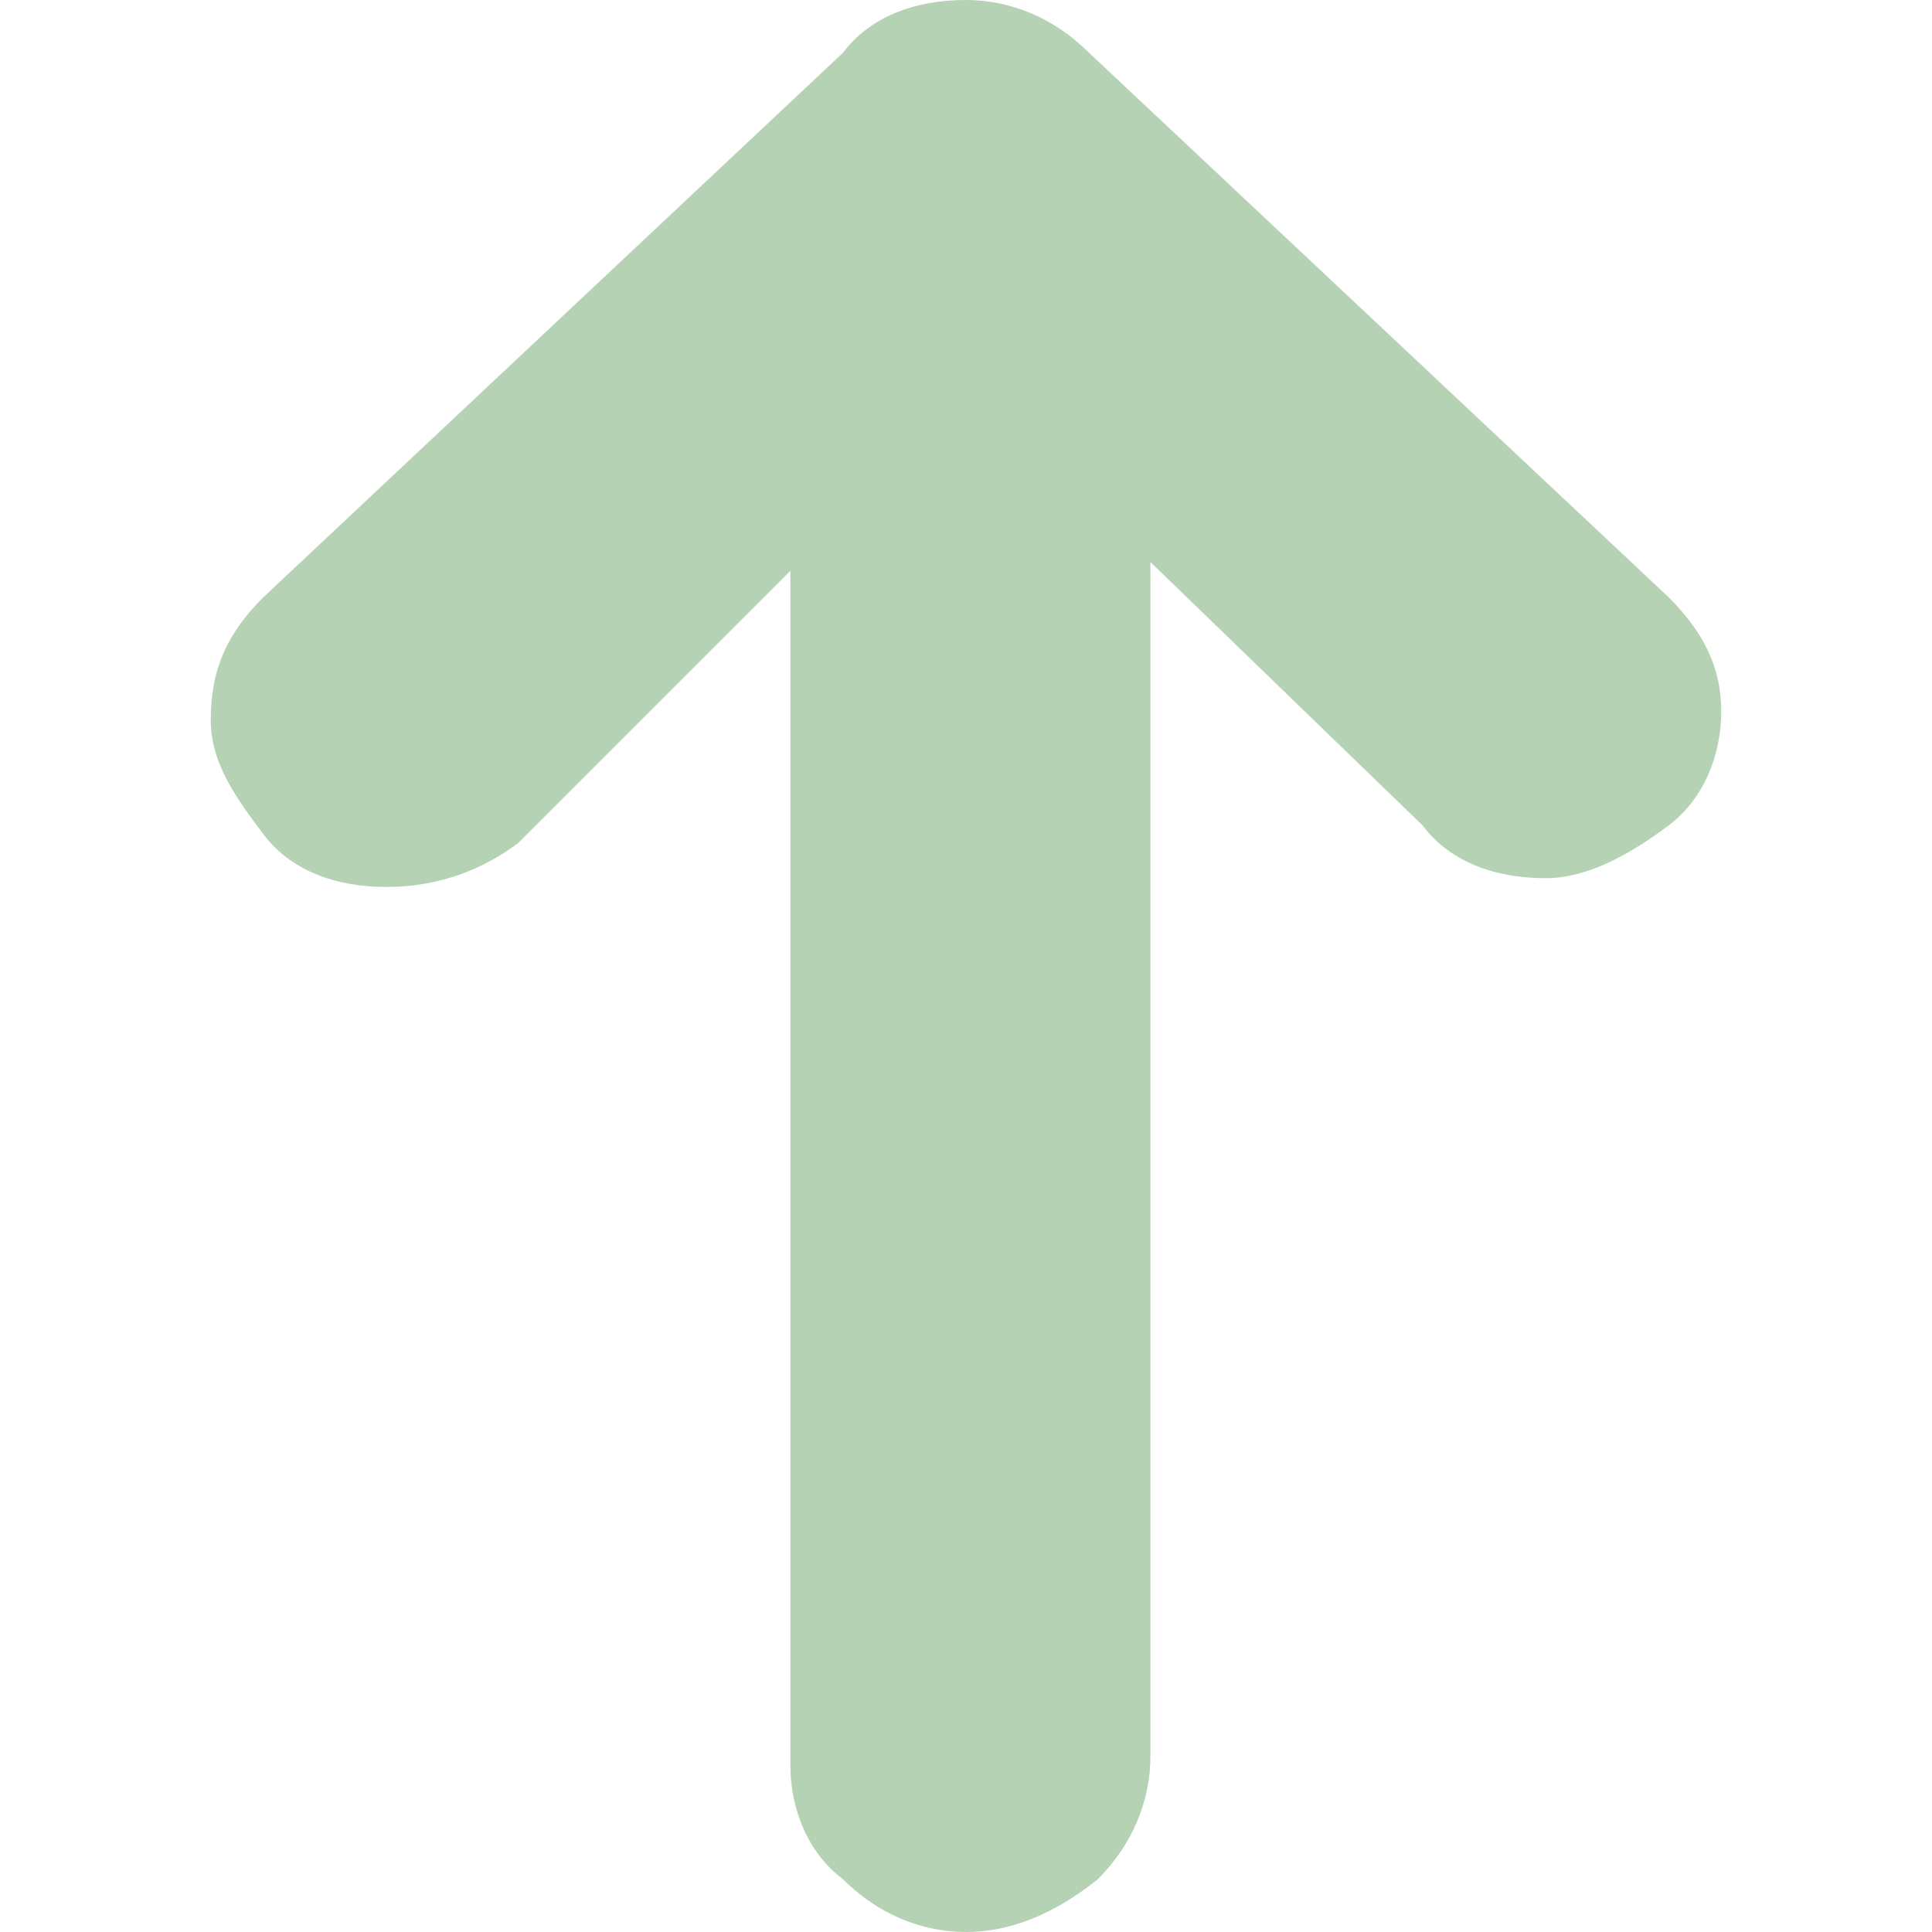
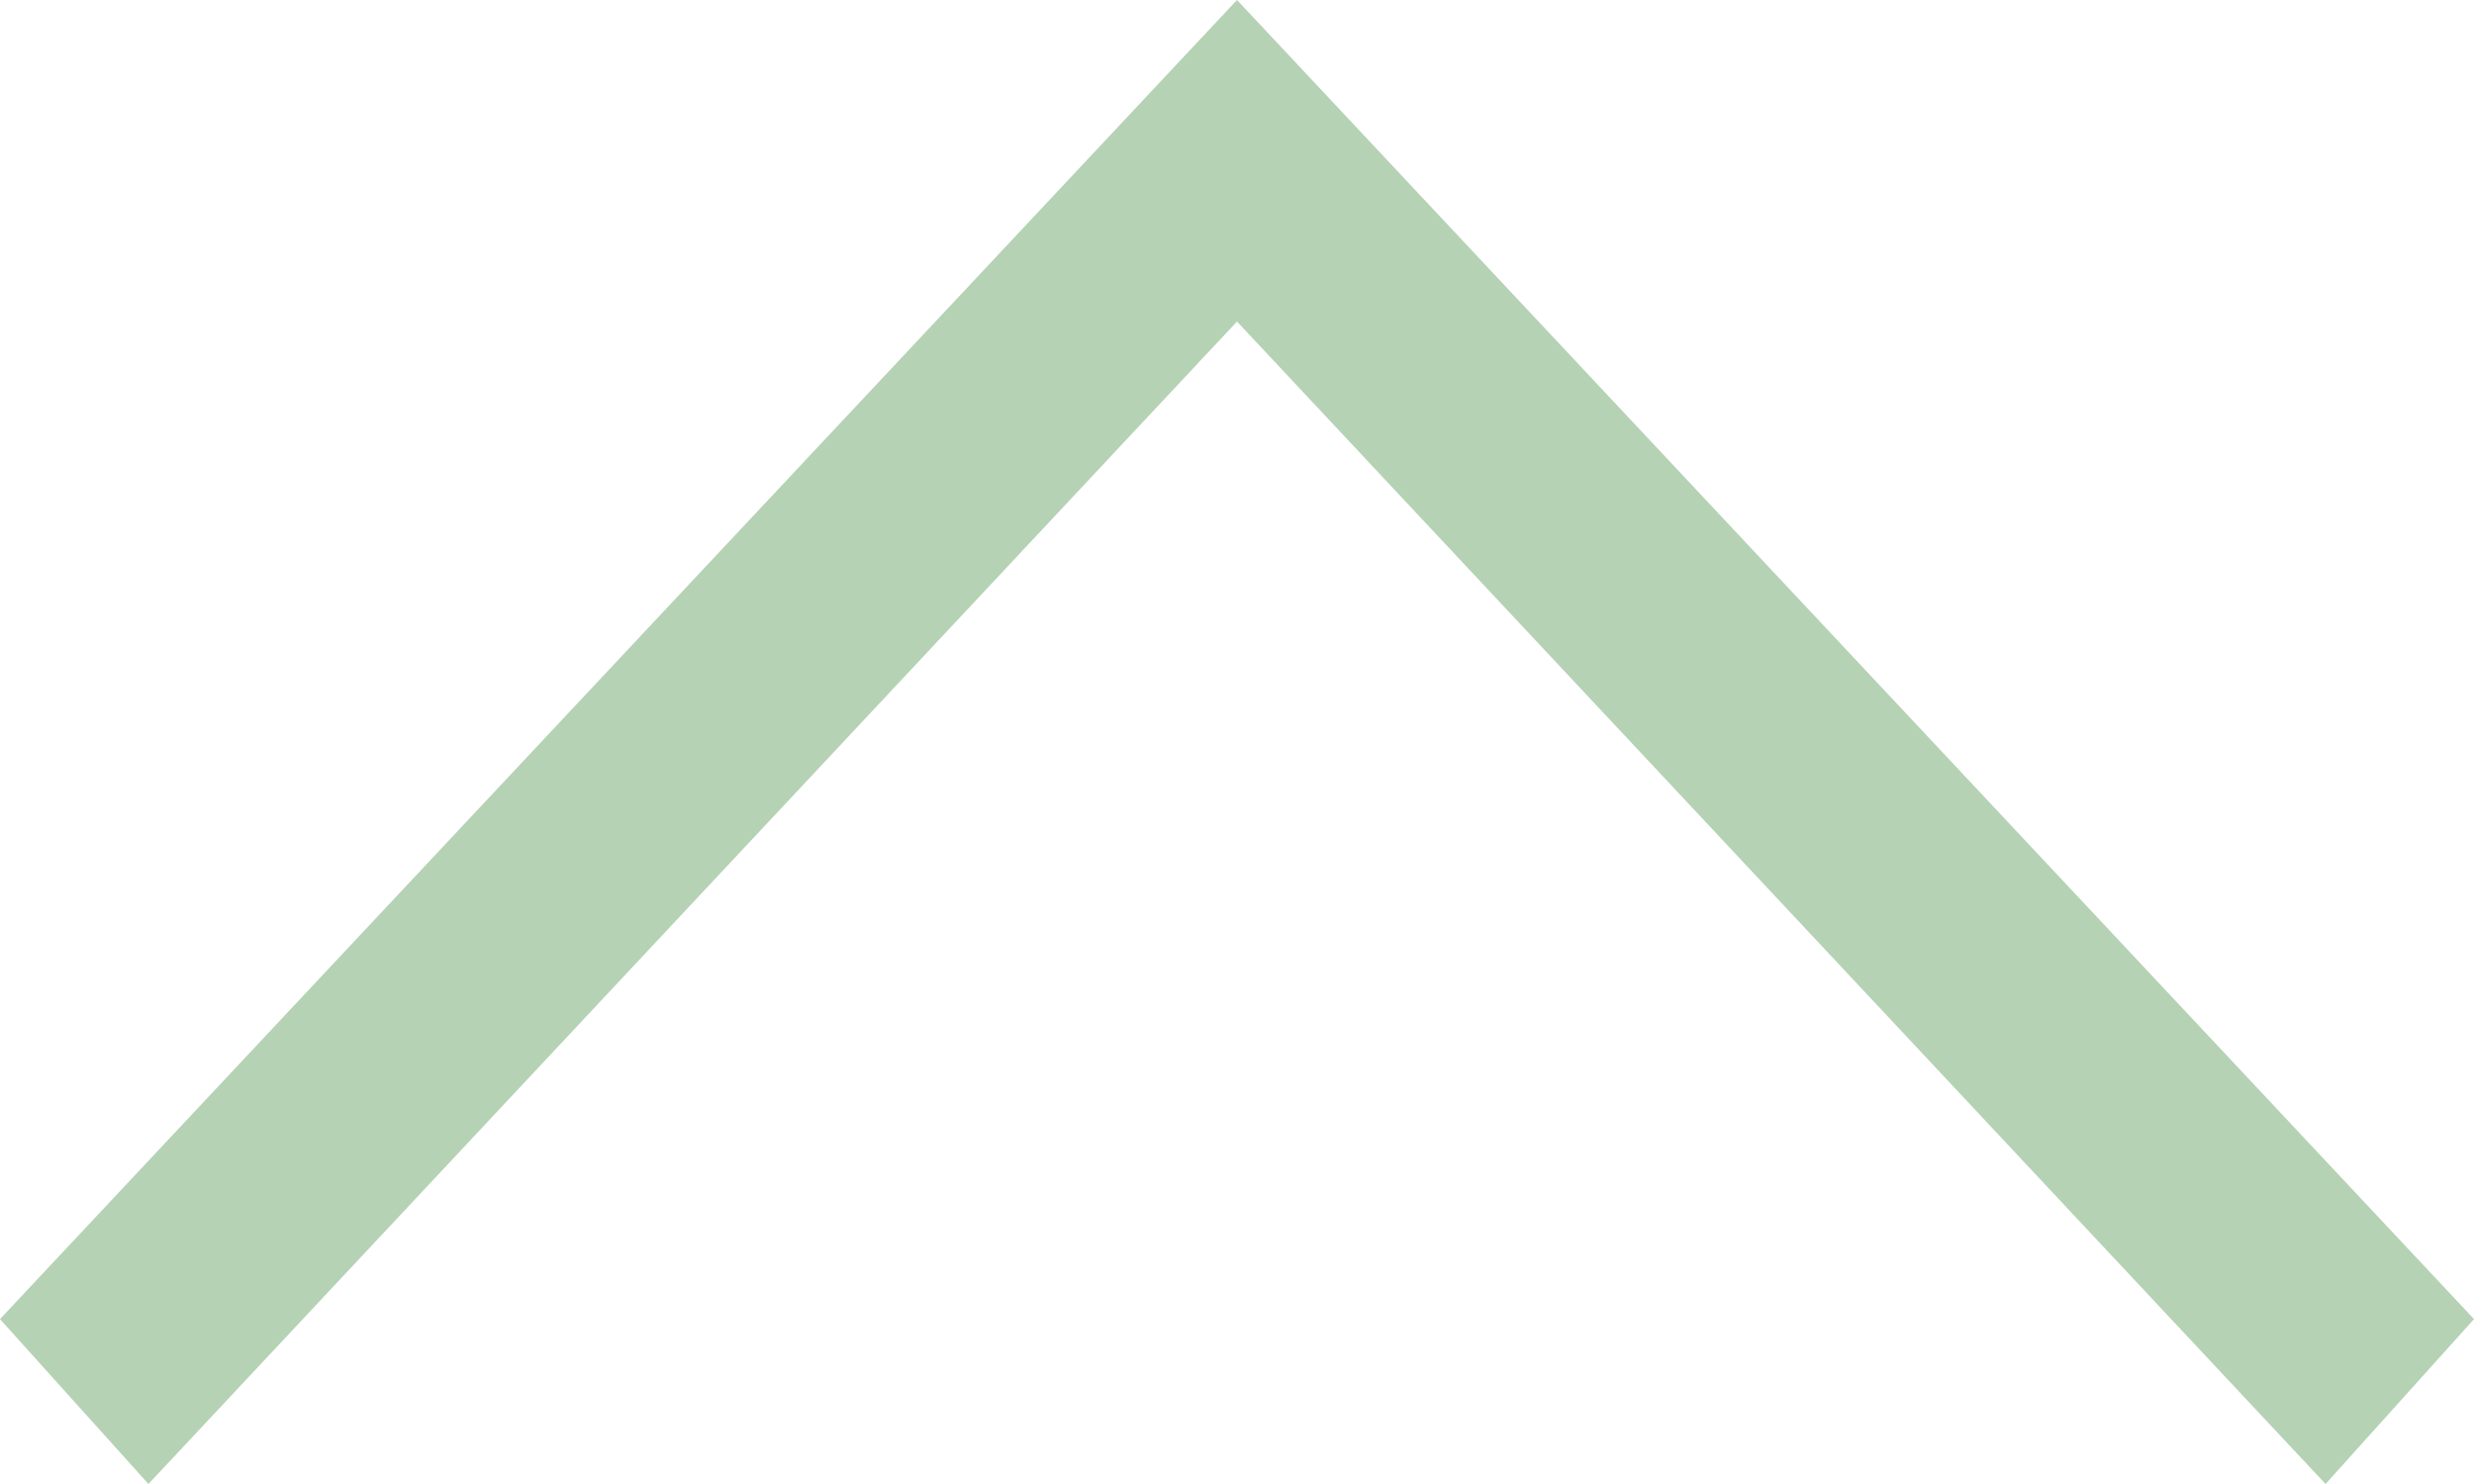
- <svg xmlns="http://www.w3.org/2000/svg" version="1.1" id="Layer_1" x="0px" y="0px" width="22px" height="22px" viewBox="0 0 22 22" style="enable-background:new 0 0 22 22;" xml:space="preserve">
+ <svg xmlns="http://www.w3.org/2000/svg" version="1.1" id="Layer_1" x="0px" y="0px" width="30px" height="18px" viewBox="0 0 30 18" style="enable-background:new 0 0 30 18;" xml:space="preserve">
  <style type="text/css">
- 	.st0{fill:#B6D2B4;}
+ 	.st0{fill:#B5D2B4;}
</style>
  <g>
-     <path class="st0" d="M3,6.8l6.6-6.2C9.9,0.2,10.4,0,11,0c0.5,0,1,0.2,1.4,0.6L19,6.8c0.4,0.4,0.6,0.8,0.6,1.3c0,0.5-0.2,1-0.6,1.3   s-0.9,0.6-1.4,0.6c-0.6,0-1.1-0.2-1.4-0.6l-3.1-3v13.6c0,0.5-0.2,1-0.6,1.4C12,21.8,11.5,22,11,22c-0.5,0-1-0.2-1.4-0.6   C9.2,21.1,9,20.6,9,20.1V6.5L5.9,9.6C5.5,9.9,5,10.1,4.4,10.1c-0.6,0-1.1-0.2-1.4-0.6S2.4,8.7,2.4,8.2C2.4,7.6,2.6,7.2,3,6.8z" />
+     <path class="st0" d="M28.2,18L15,3.9L1.8,18L0,16L15,0l15,16L28.2,18z" />
  </g>
</svg>
